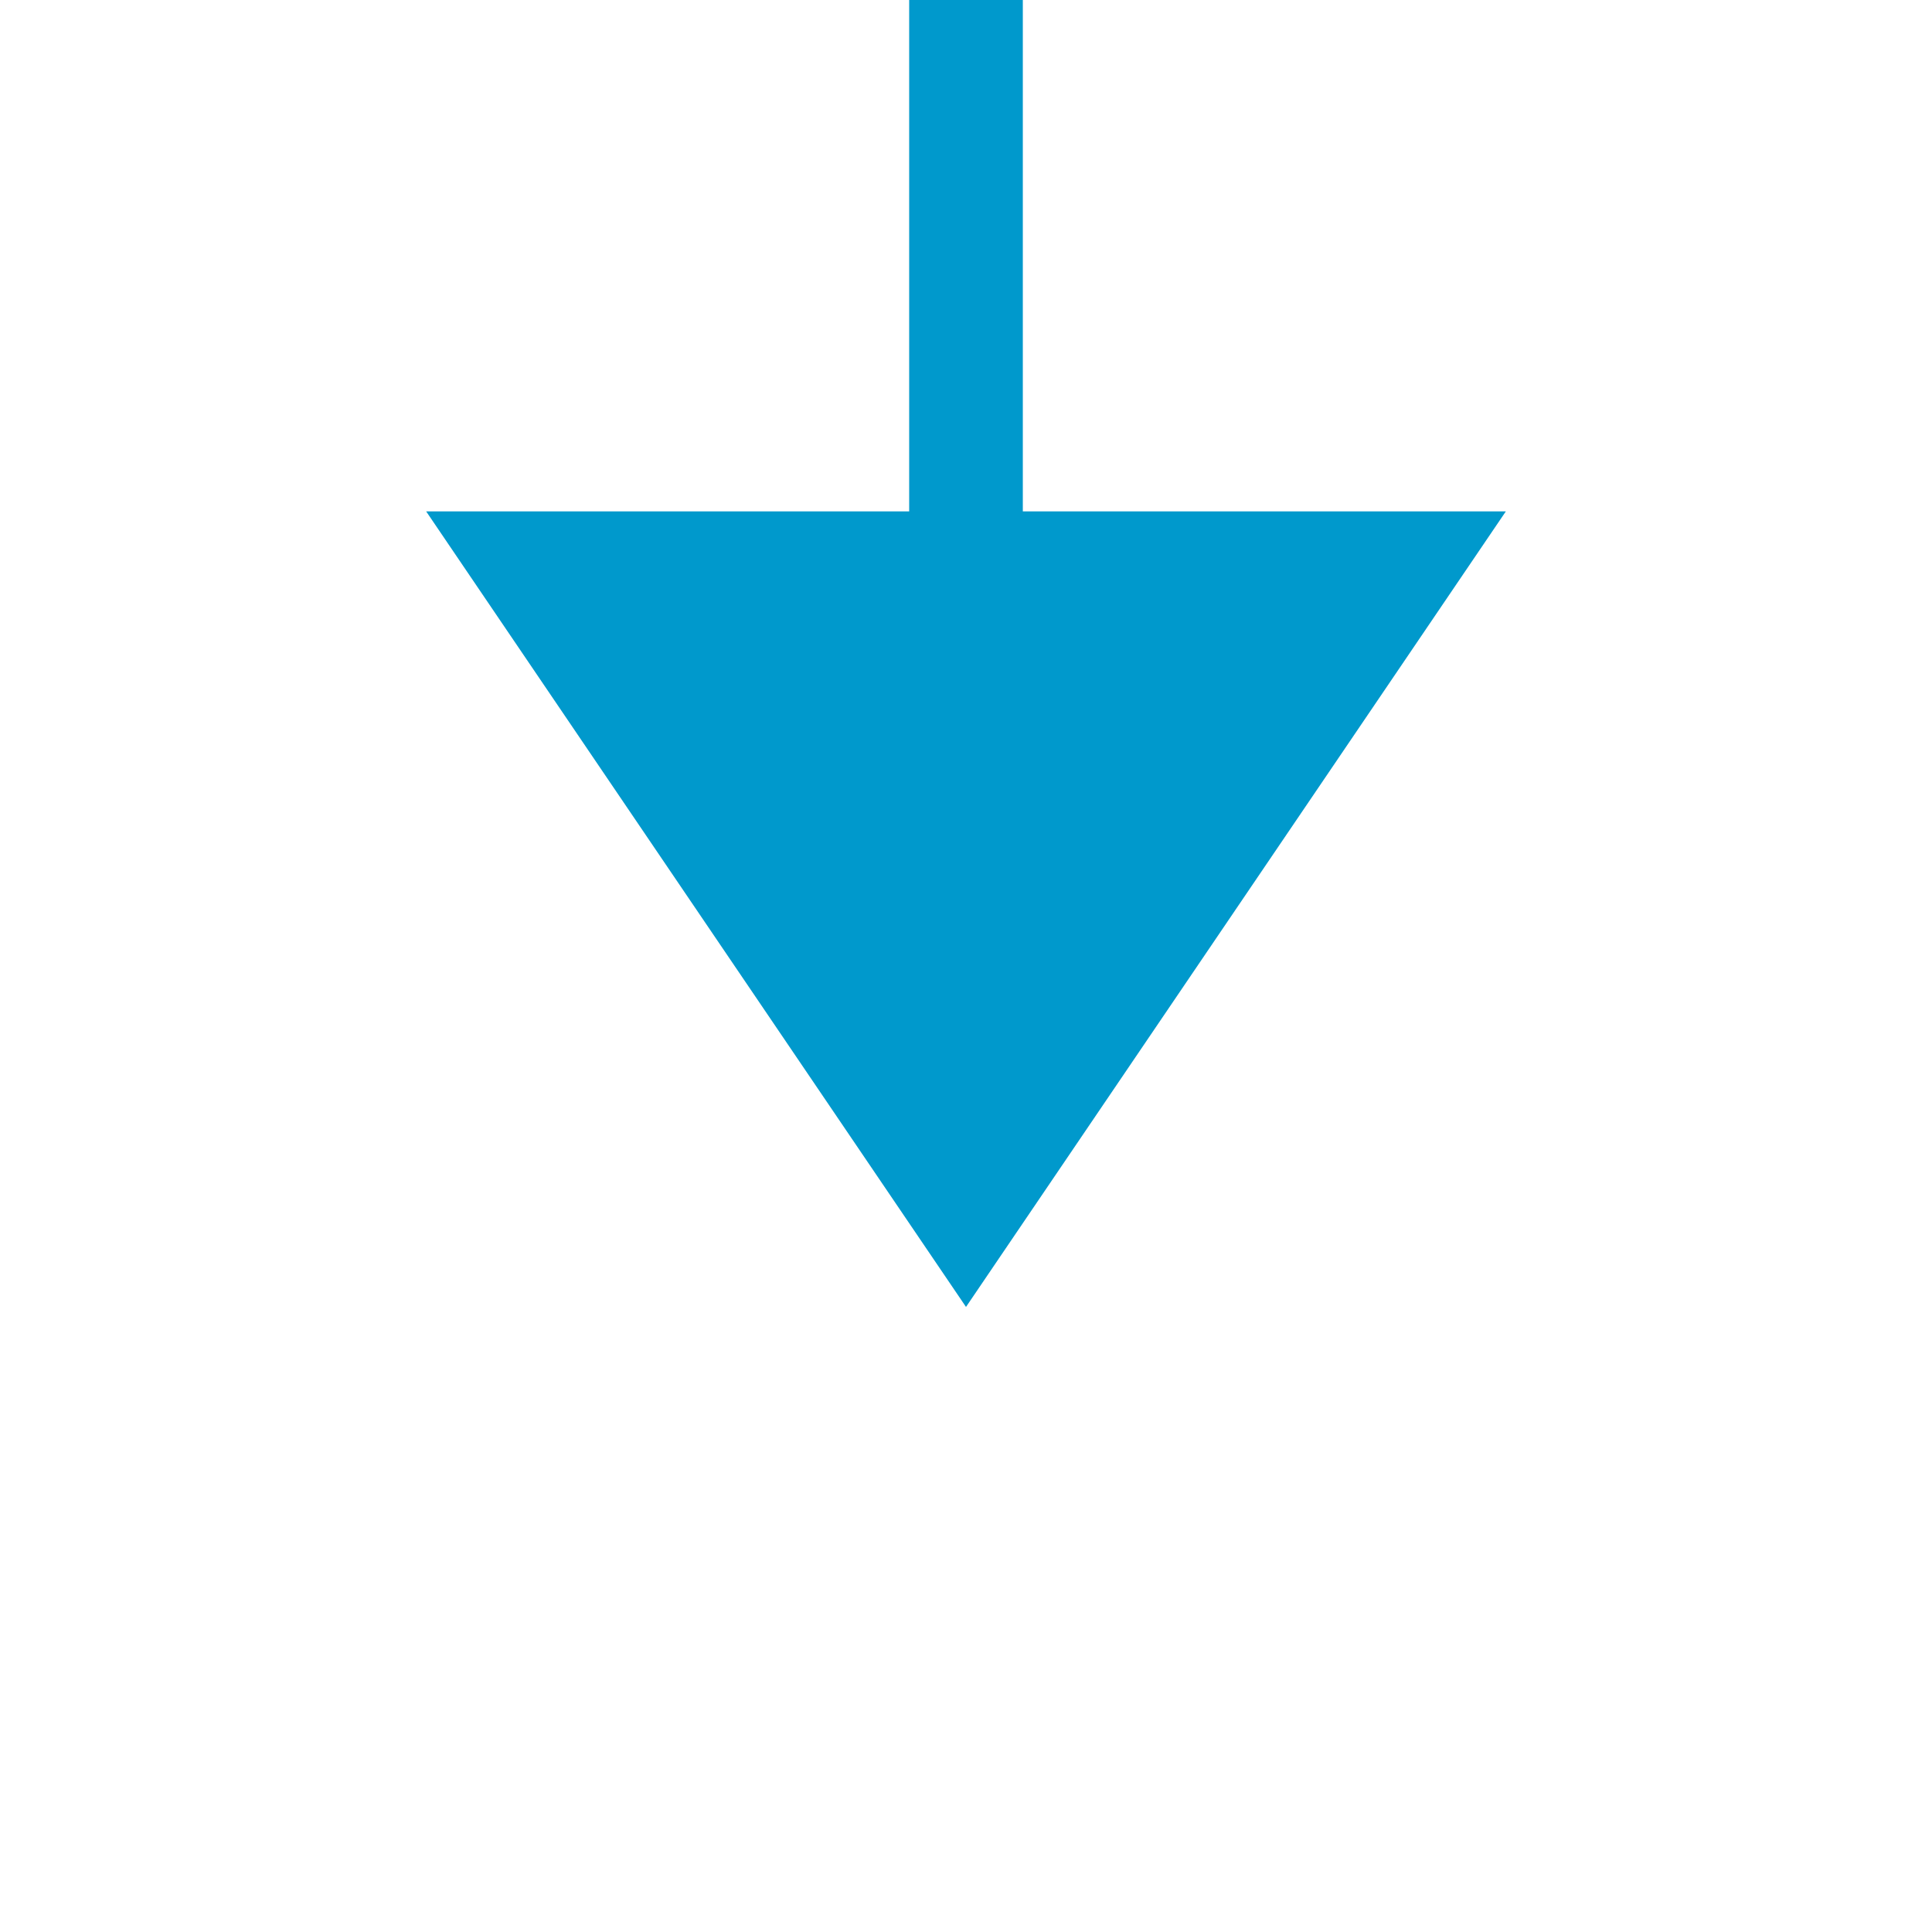
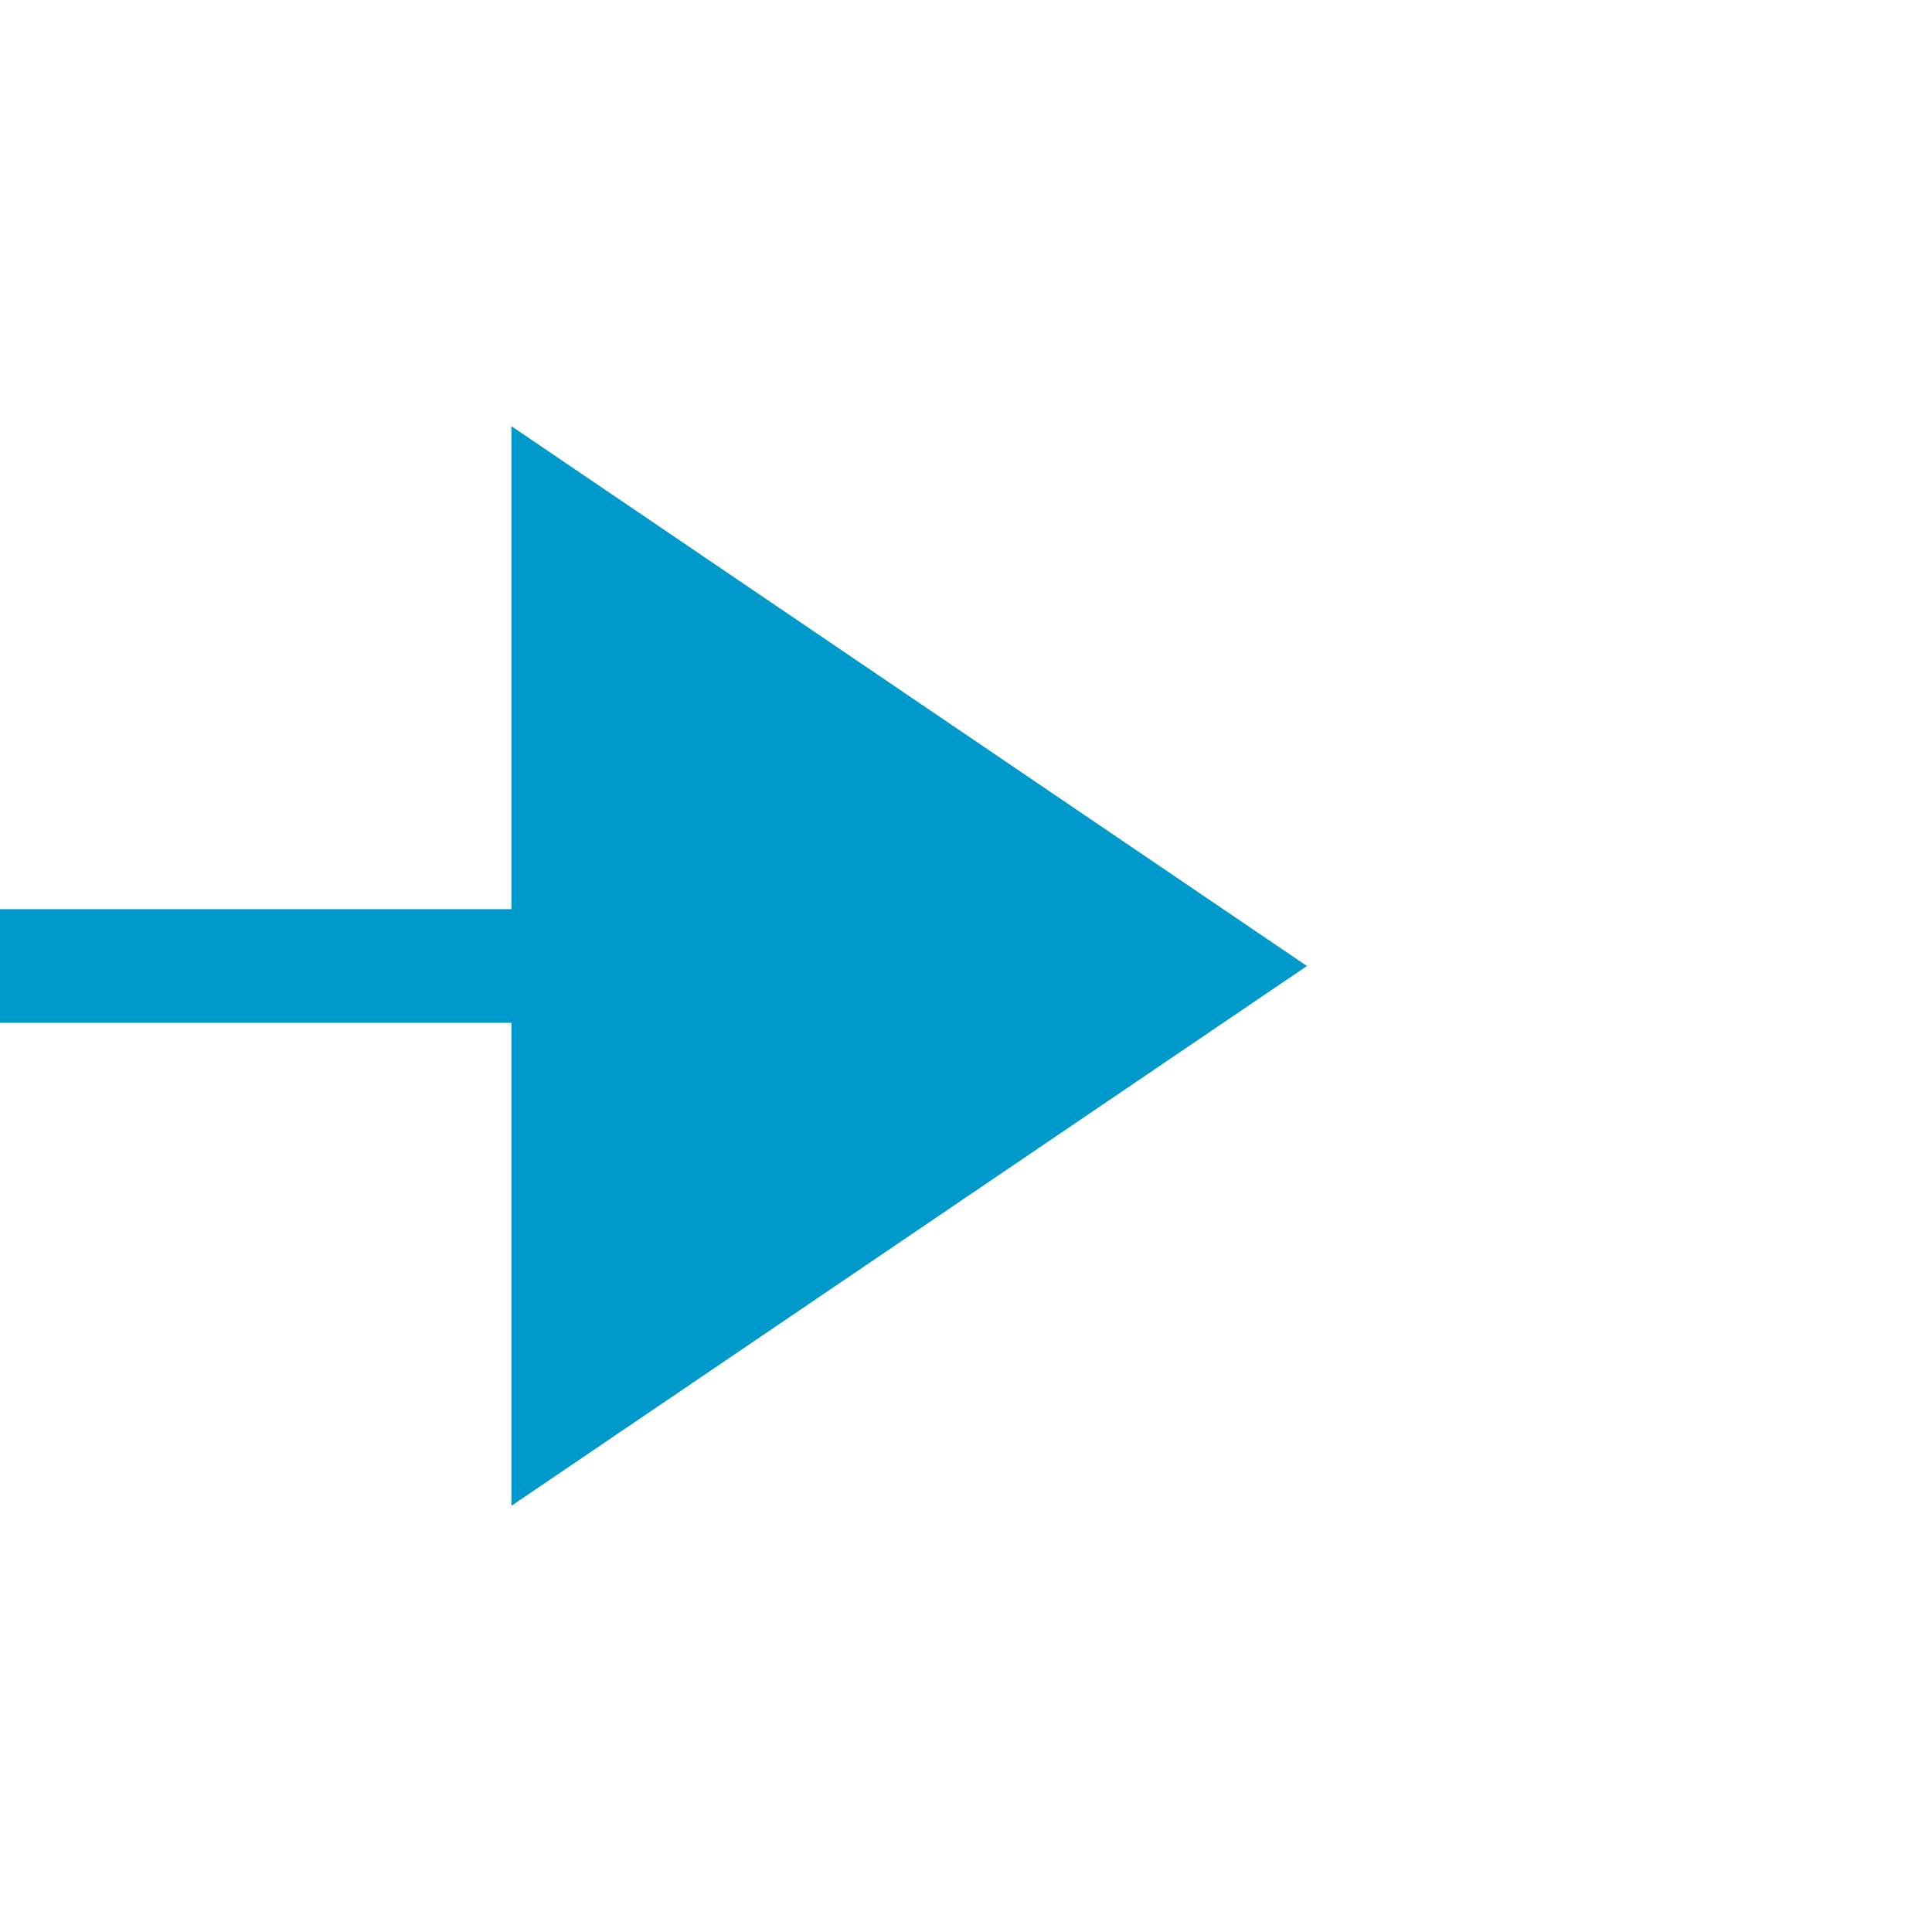
- <svg xmlns="http://www.w3.org/2000/svg" version="1.1" width="34px" height="34px" preserveAspectRatio="xMinYMid meet" viewBox="4700 2027  34 32">
-   <path d="M 5191 2132  L 5191 1982  A 5 5 0 0 0 5186 1977 L 4722 1977  A 5 5 0 0 0 4717 1982 L 4717 2037  " stroke-width="2" stroke="#0099cc" fill="none" />
-   <path d="M 4707.5 2035  L 4717 2049  L 4726.5 2035  L 4707.5 2035  Z " fill-rule="nonzero" fill="#0099cc" stroke="none" />
+ <svg xmlns="http://www.w3.org/2000/svg" version="1.1" width="34px" height="34px" preserveAspectRatio="xMinYMid meet" viewBox="5083 2147  34 32">
+   <path d="M 4842 2157  L 4971 2157  A 3 3 0 0 1 4974 2160 A 3 3 0 0 0 4977 2163 L 5094 2163  " stroke-width="2" stroke="#0099cc" fill="none" />
+   <path d="M 5092 2172.5  L 5106 2163  L 5092 2153.5  L 5092 2172.5  Z " fill-rule="nonzero" fill="#0099cc" stroke="none" />
</svg>
